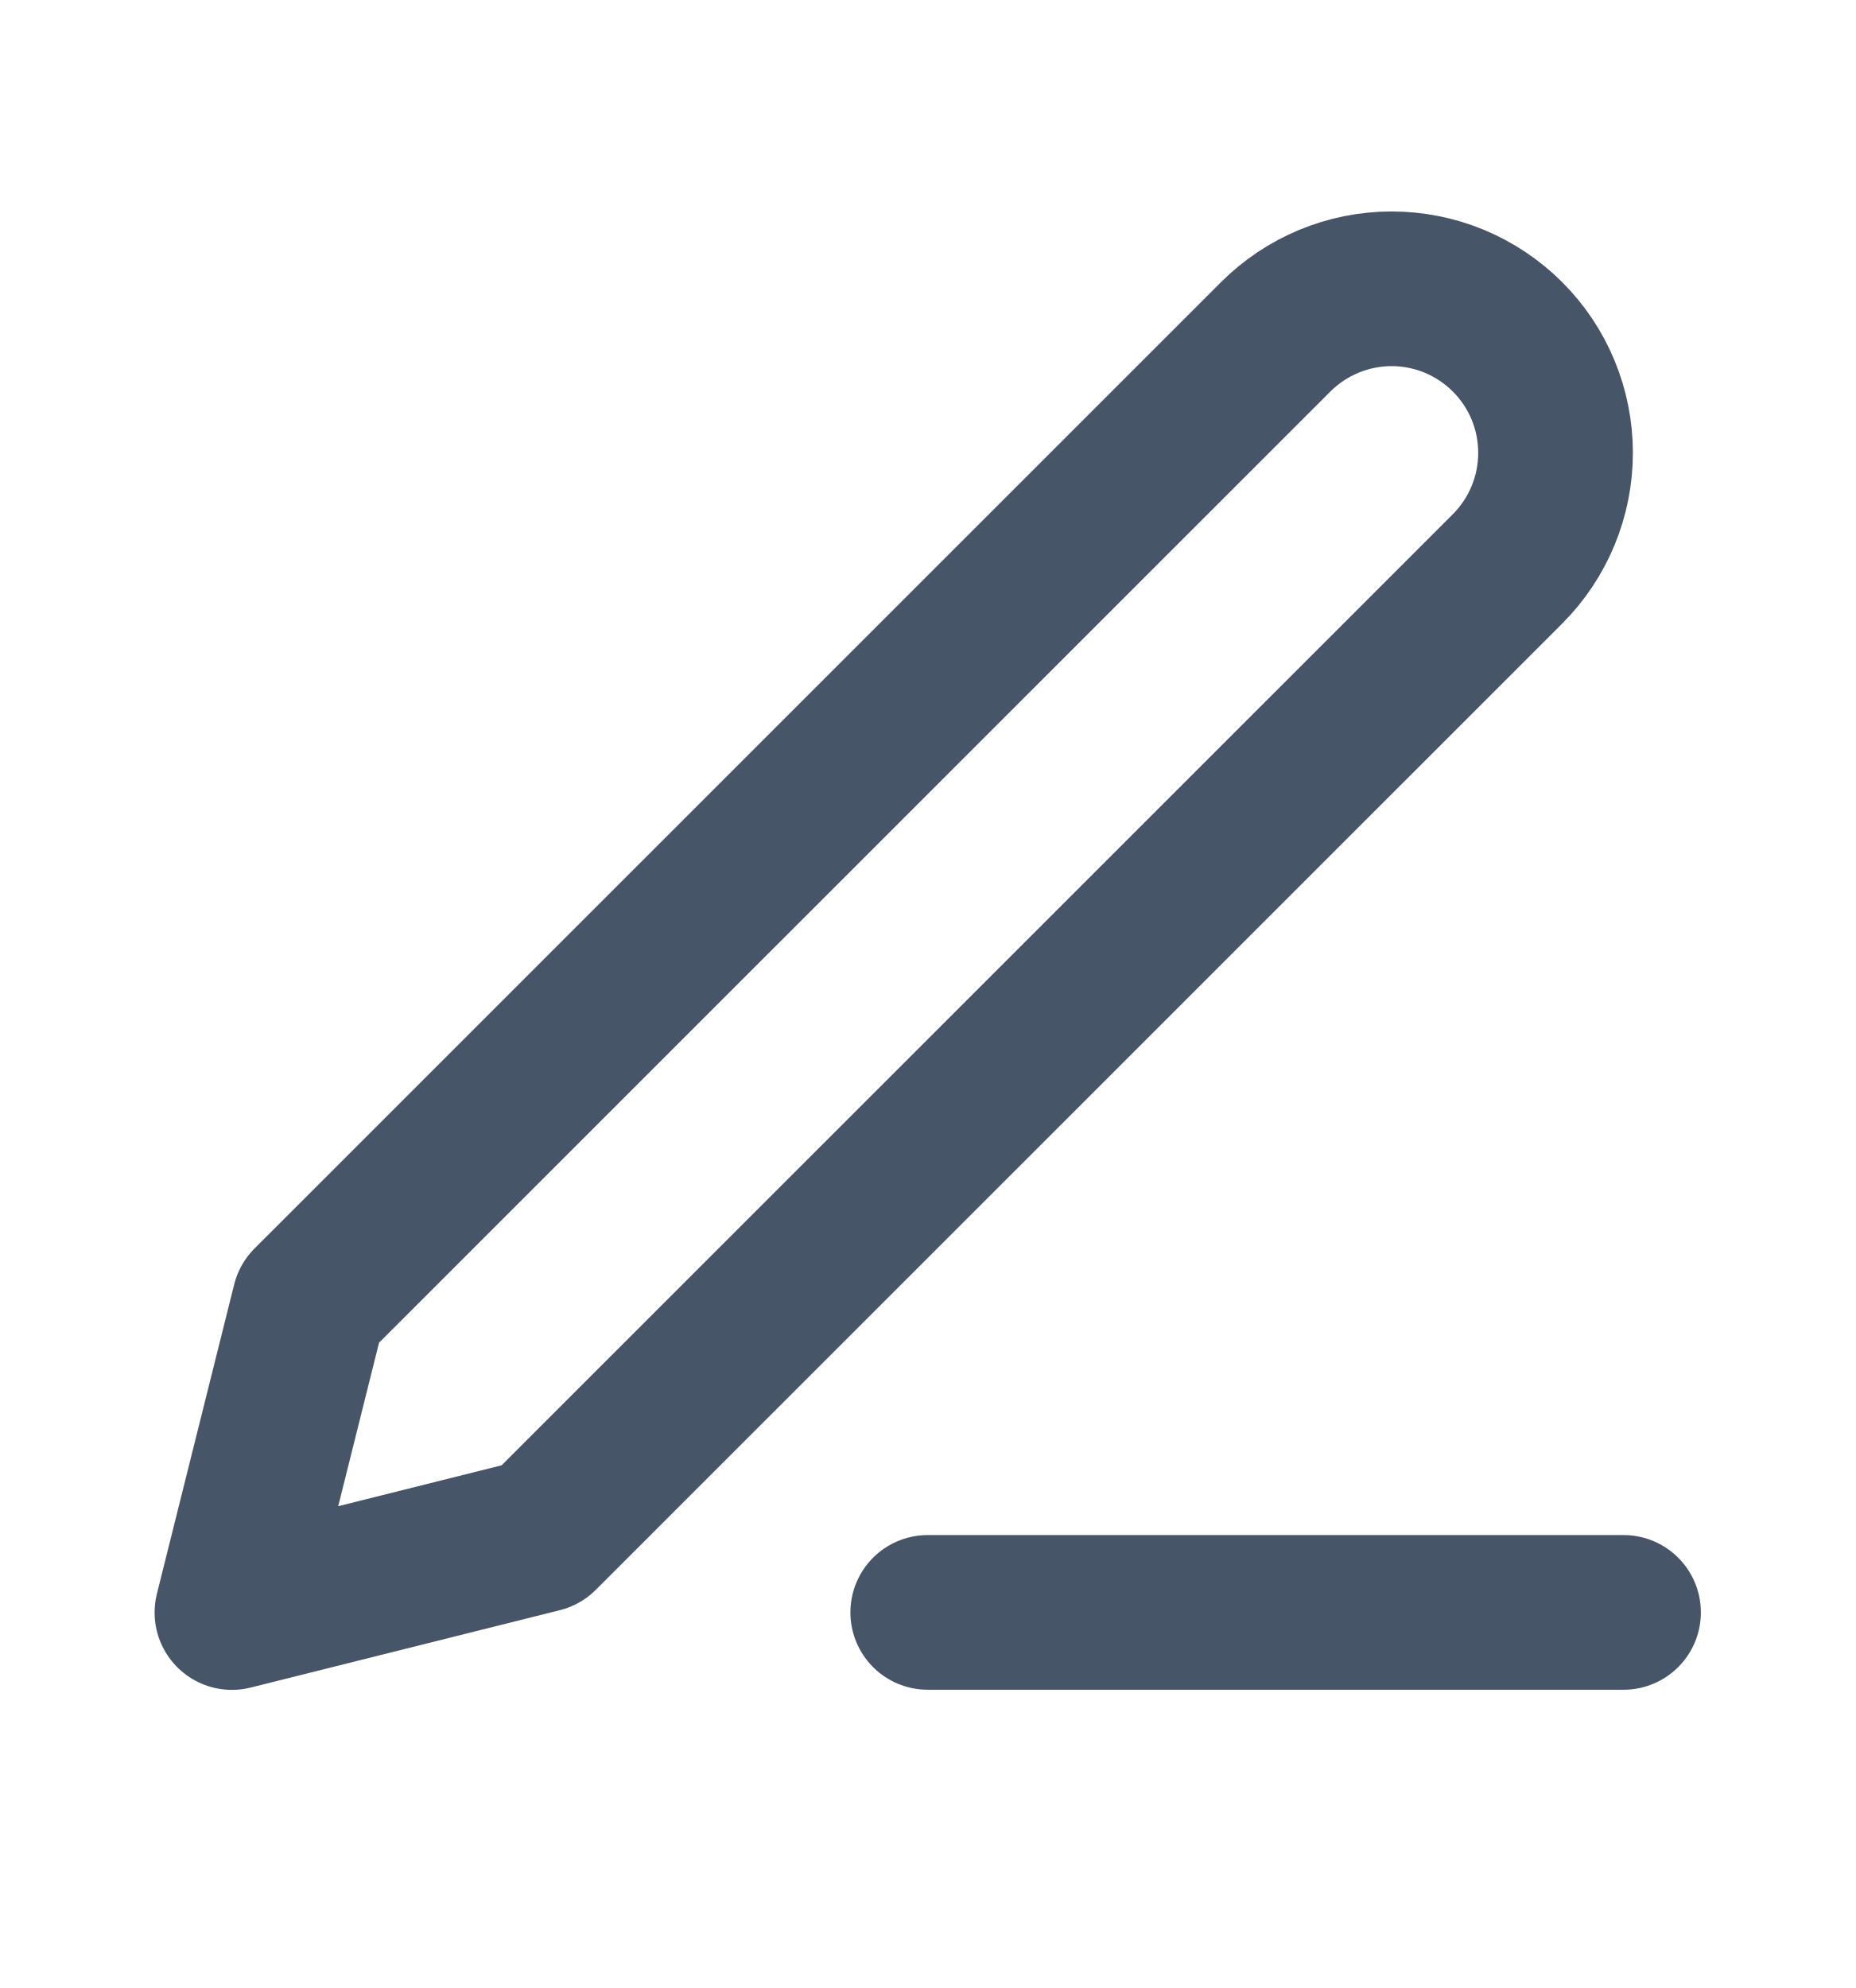
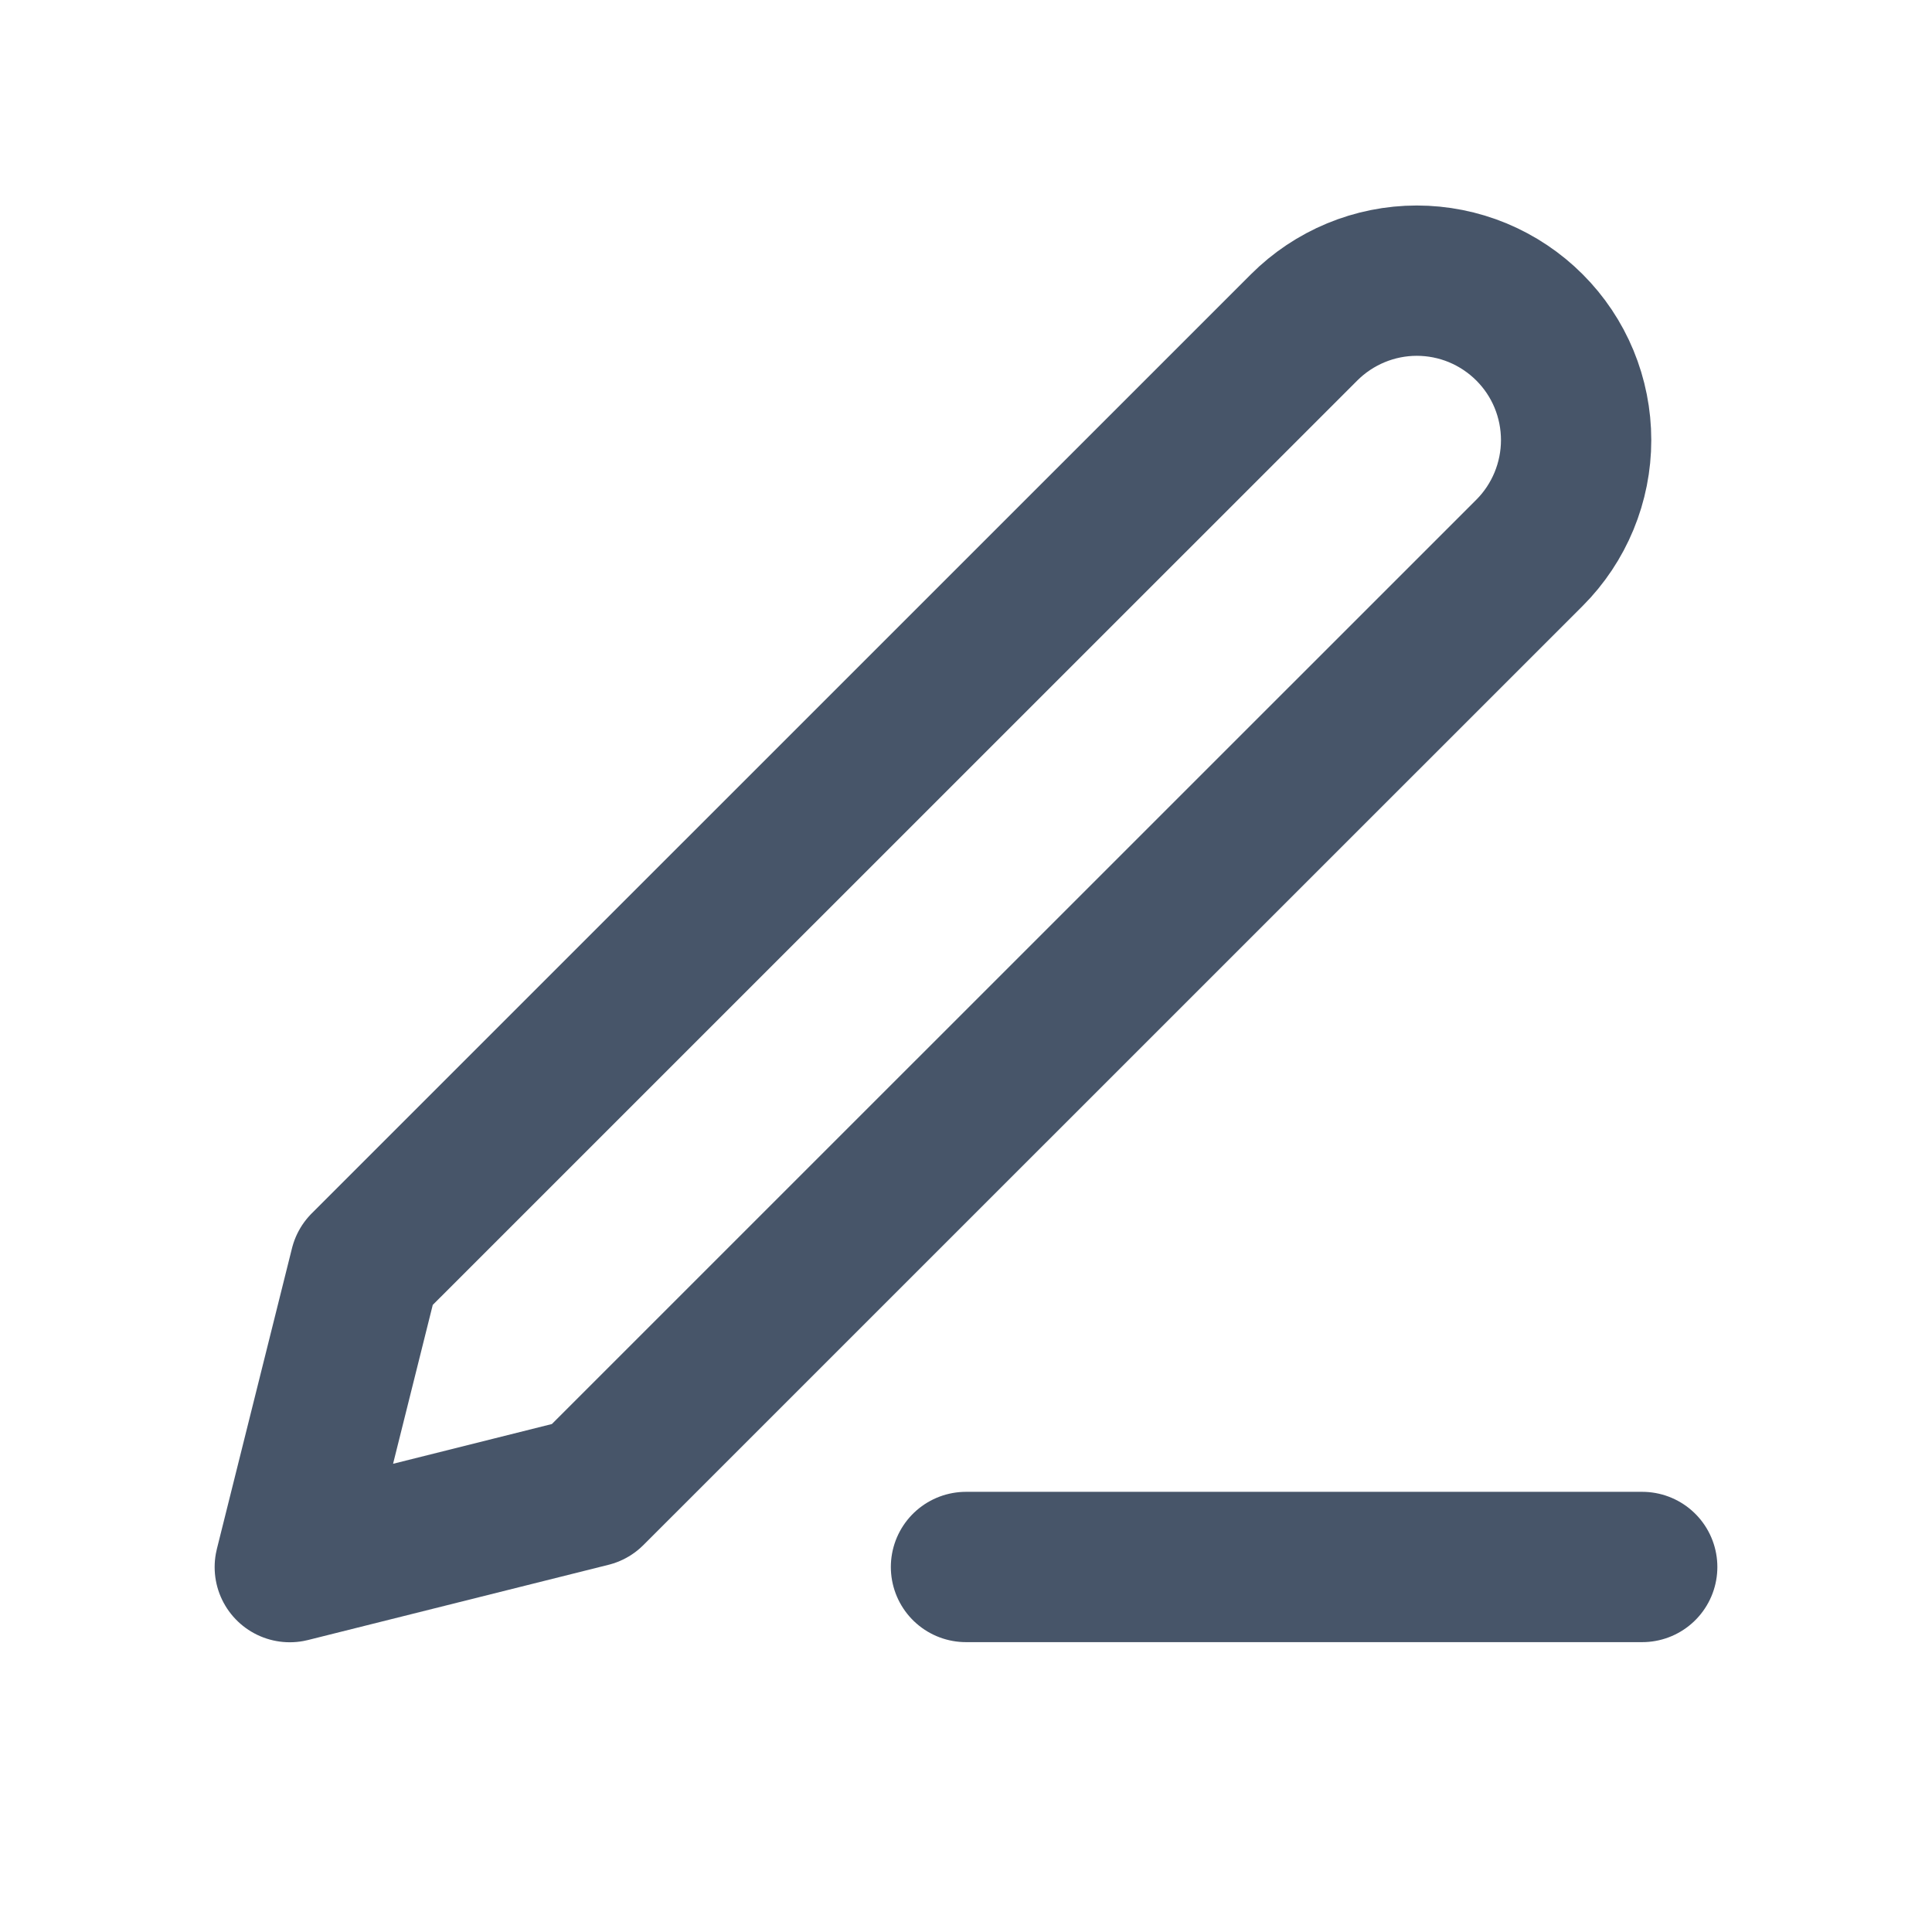
- <svg xmlns="http://www.w3.org/2000/svg" width="14" height="15" viewBox="0 0 14 15" fill="none">
-   <path d="M7 12.166H12.25" stroke="#475569" stroke-width="1.167" stroke-linecap="round" stroke-linejoin="round" />
-   <path d="M9.625 2.542C9.857 2.31 10.172 2.179 10.5 2.179C10.662 2.179 10.823 2.211 10.973 2.273C11.124 2.336 11.26 2.427 11.375 2.542C11.49 2.657 11.581 2.793 11.643 2.943C11.705 3.093 11.737 3.254 11.737 3.417C11.737 3.579 11.705 3.74 11.643 3.89C11.581 4.04 11.49 4.177 11.375 4.292L4.083 11.583L1.75 12.167L2.333 9.833L9.625 2.542Z" stroke="#475569" stroke-width="1.167" stroke-linecap="round" stroke-linejoin="round" />
+ <svg xmlns="http://www.w3.org/2000/svg" width="15" height="15" viewBox="0 0 15 15" fill="none">
+   <path d="M7.5 12.166H12.75" stroke="#475569" stroke-width="1.167" stroke-linecap="round" stroke-linejoin="round" />
+   <path d="M10.125 2.542C10.357 2.31 10.672 2.179 11 2.179C11.162 2.179 11.323 2.211 11.473 2.273C11.624 2.336 11.76 2.427 11.875 2.542C11.99 2.657 12.081 2.793 12.143 2.943C12.205 3.093 12.237 3.254 12.237 3.417C12.237 3.579 12.205 3.74 12.143 3.89C12.081 4.04 11.99 4.177 11.875 4.292L4.583 11.583L2.25 12.167L2.833 9.833L10.125 2.542Z" stroke="#475569" stroke-width="1.167" stroke-linecap="round" stroke-linejoin="round" />
</svg>
